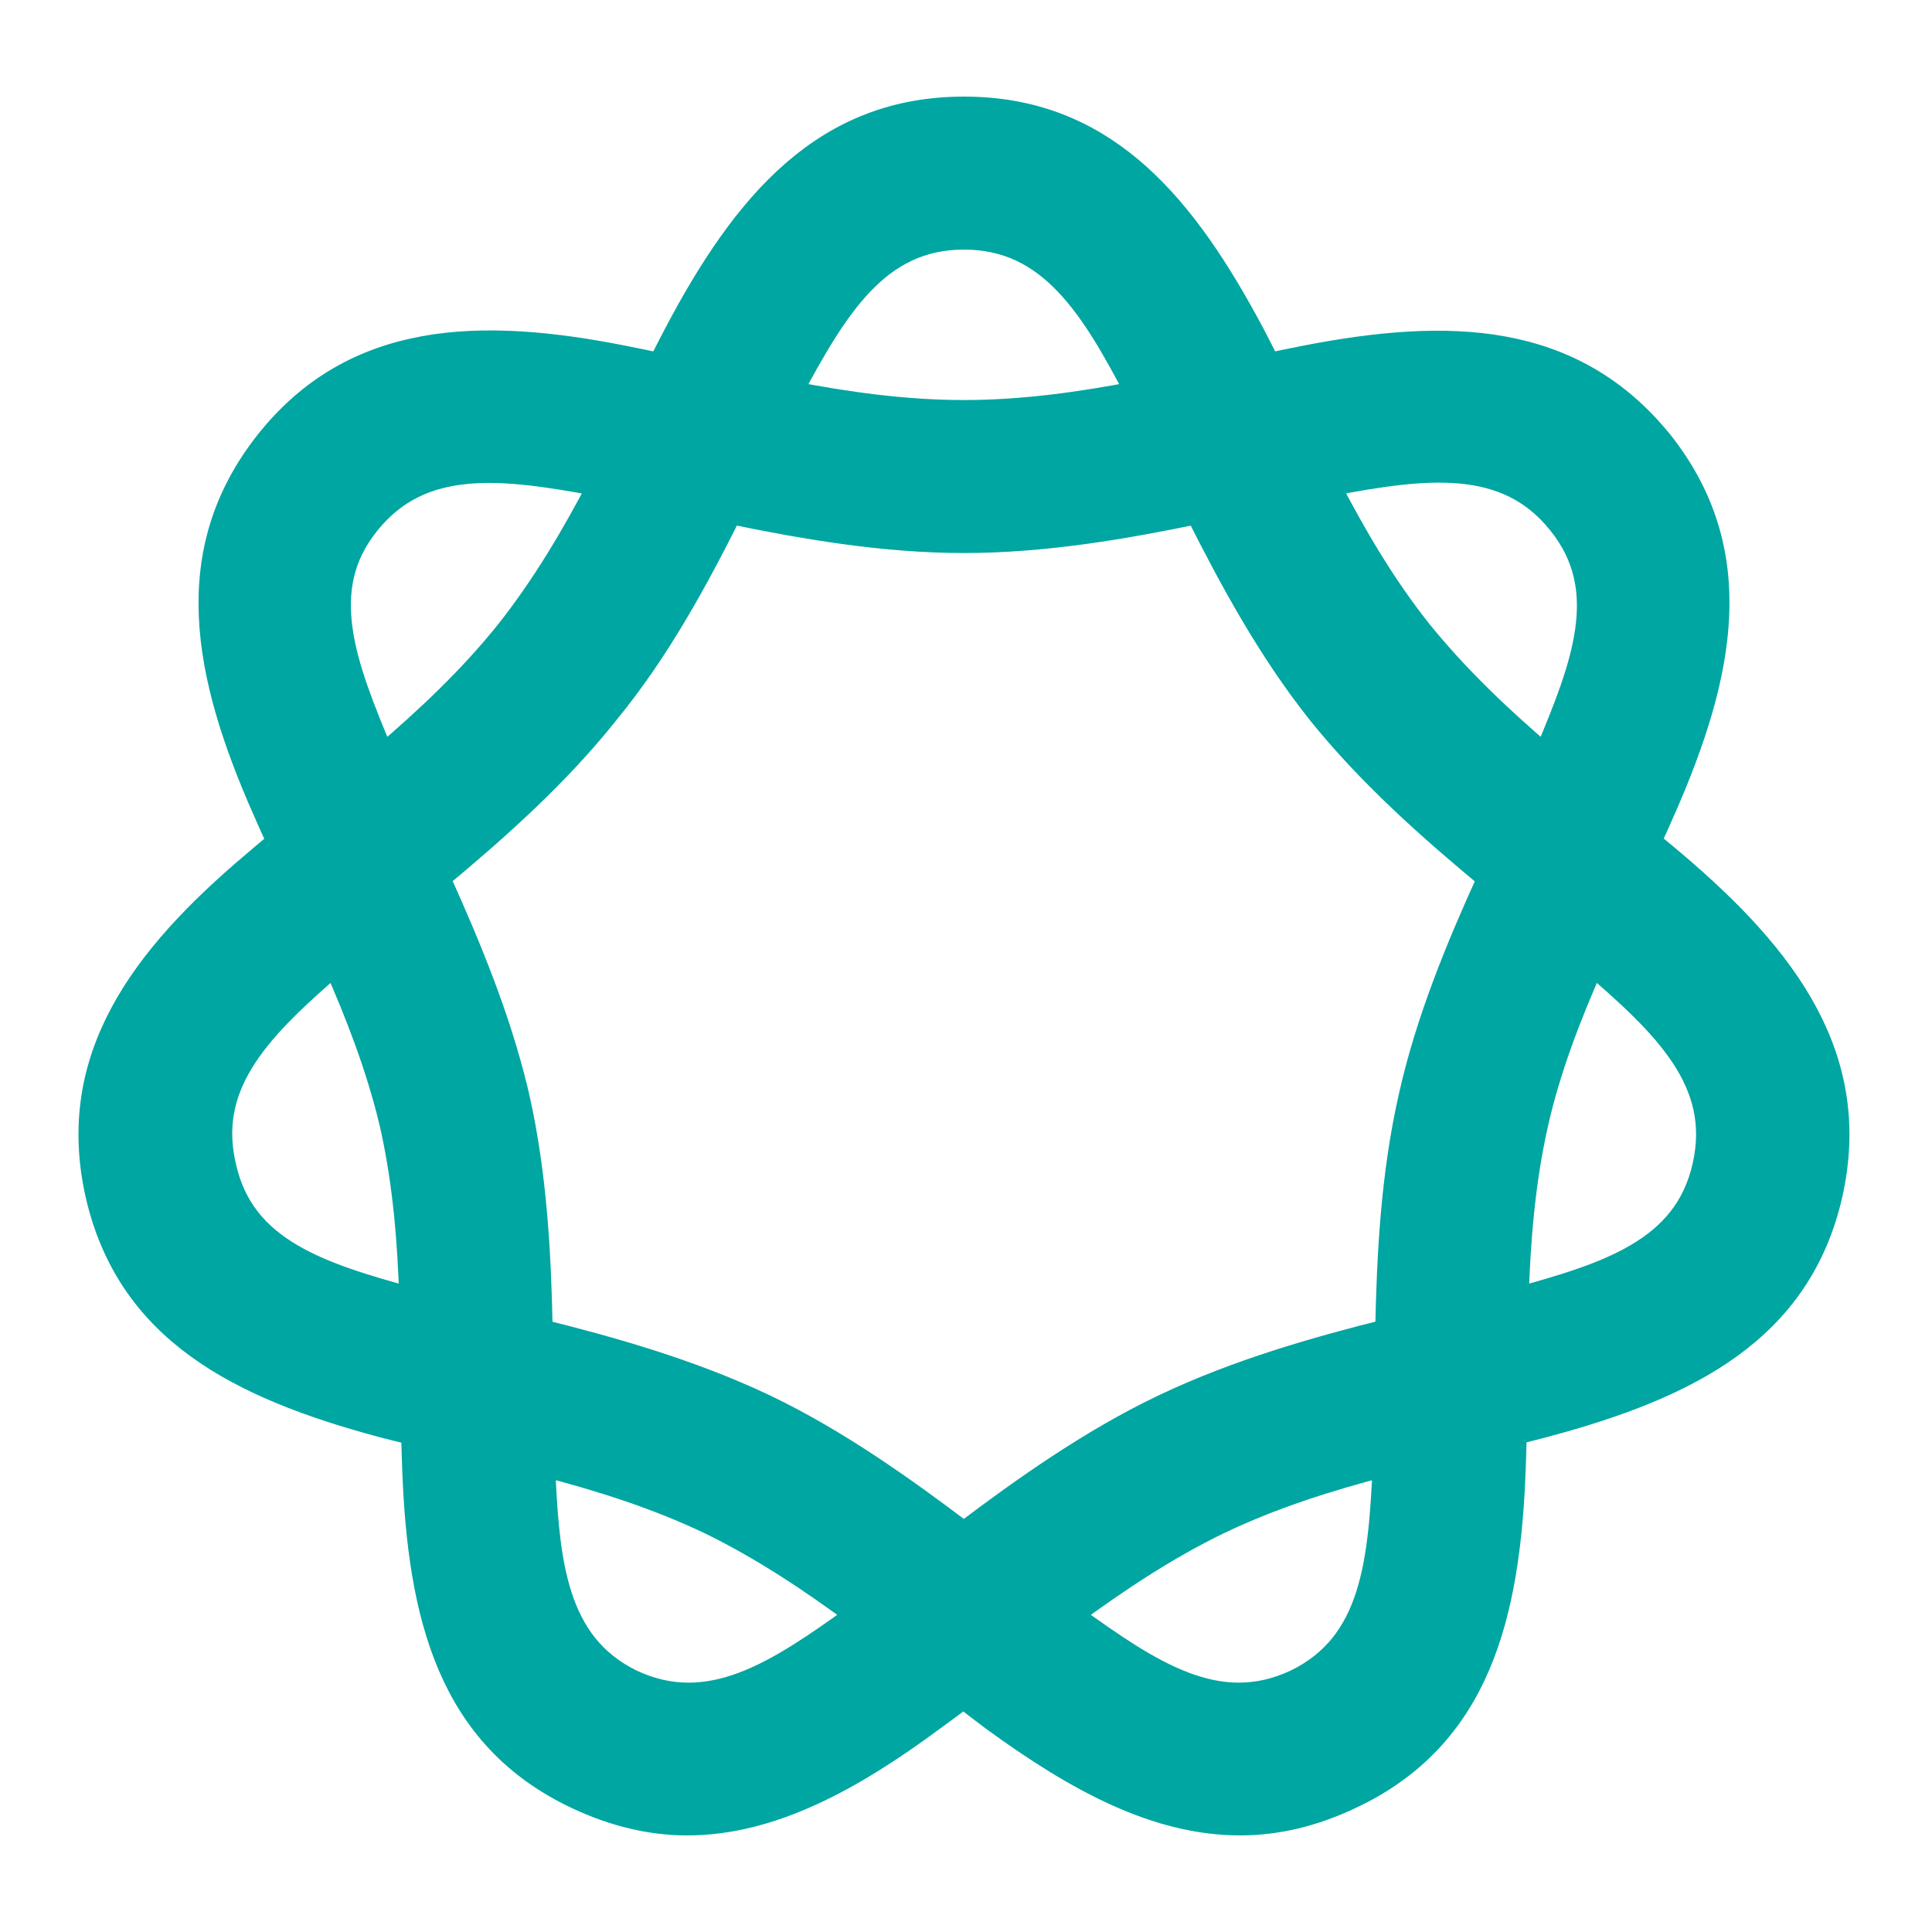
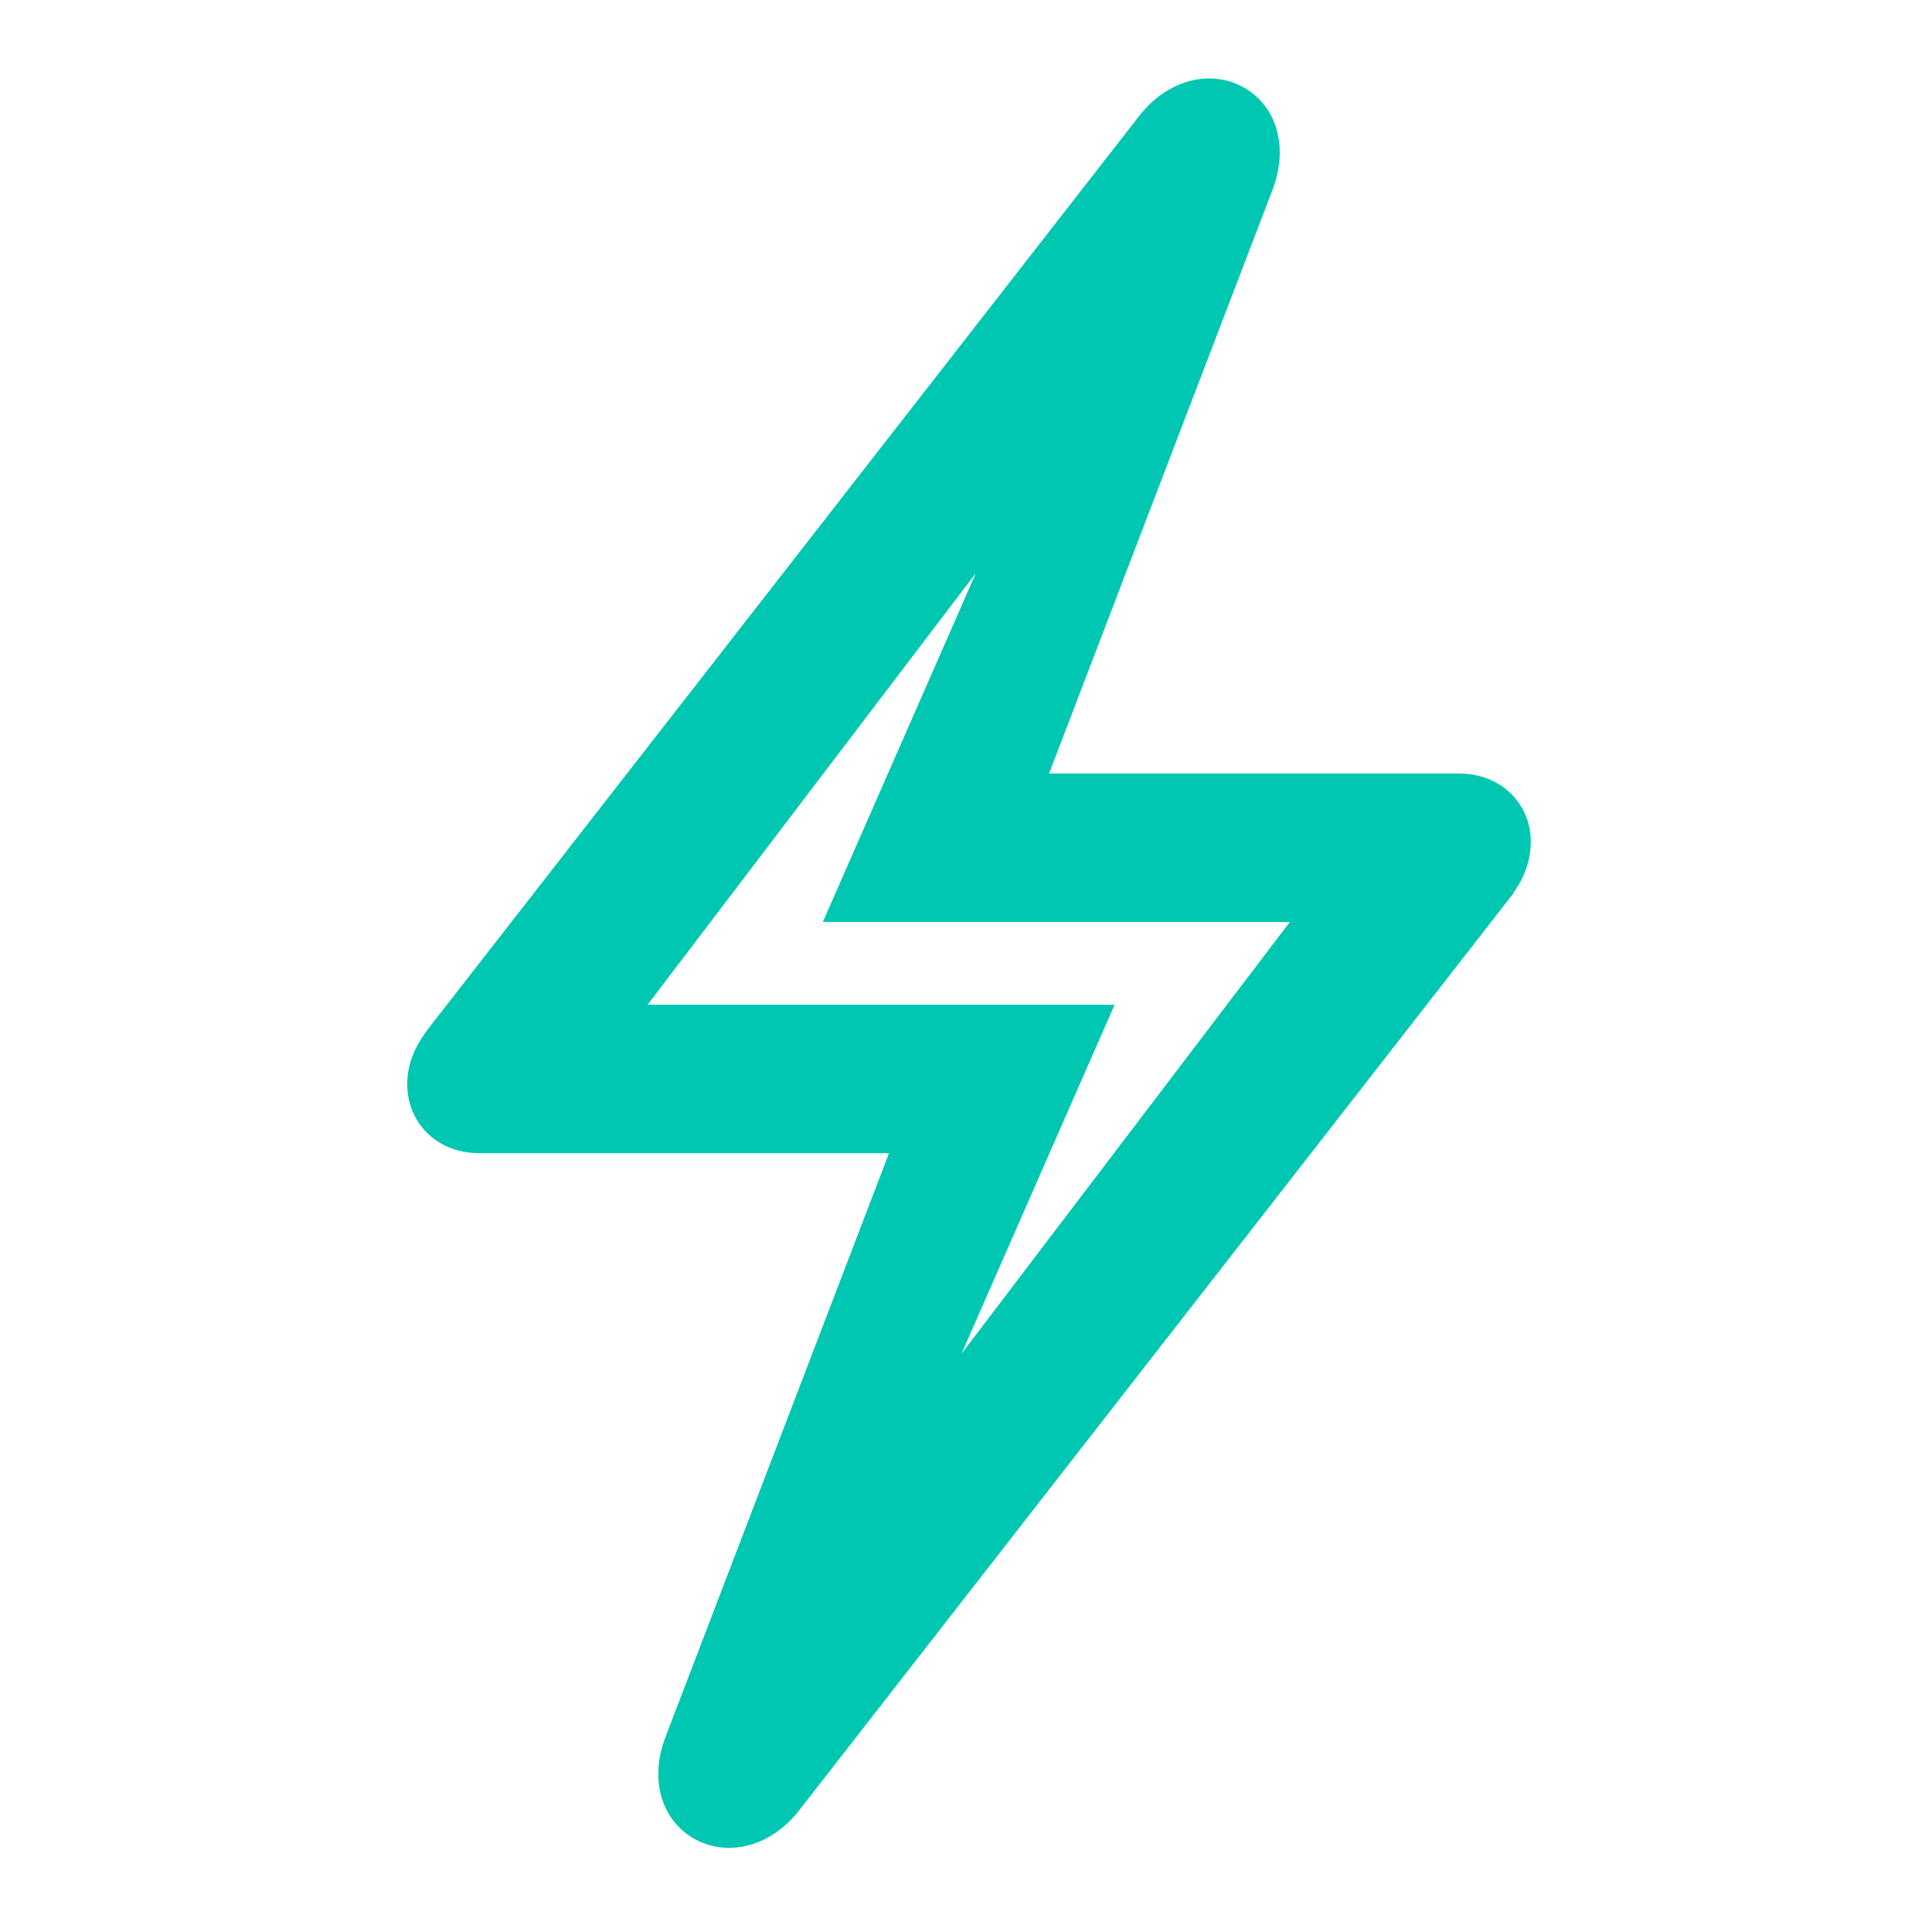
<svg xmlns="http://www.w3.org/2000/svg" width="320" height="320" viewBox="0 0 320 320" fill="none">
-   <path d="M159.661 18C182.083 18 195.122 32.685 206.389 53.297L207.474 55.31L207.479 55.319C208.367 57.011 209.242 58.73 210.113 60.469C212.064 60.054 213.995 59.654 215.907 59.282C239.959 54.551 260.5 55.147 275.157 73.314L275.165 73.322L275.172 73.331C289.43 91.412 285.38 111.595 275.63 133.855L275.631 133.856C274.824 135.709 273.978 137.574 273.11 139.454C274.07 140.244 275.023 141.03 275.964 141.817L277.245 142.896C295.979 158.771 308.241 175.344 303.18 197.863L303.179 197.872C298.01 220.408 279.711 229.7 255.697 236.097C254.112 236.519 252.503 236.924 250.877 237.326C250.84 239.261 250.79 241.173 250.715 243.061C249.828 267.766 244.791 287.672 223.806 297.596L223.805 297.595C217.595 300.546 211.525 302 205.414 302C191.509 302 178.325 294.796 164.558 284.766L164.548 284.758L164.537 284.75C162.892 283.519 161.237 282.251 159.567 280.96C157.896 282.223 156.235 283.459 154.581 284.657C140.9 294.795 127.62 302 113.812 302C107.8 302 101.629 300.548 95.416 297.594C74.531 287.668 69.494 267.764 68.607 243.061C68.533 241.189 68.483 239.293 68.446 237.375C66.728 236.958 65.025 236.537 63.343 236.1L63.327 236.096C39.503 229.697 21.312 220.402 16.145 197.872L16.143 197.863C11.081 175.343 23.346 158.769 42.179 142.894C43.502 141.757 44.852 140.625 46.222 139.488C45.352 137.596 44.503 135.72 43.691 133.856V133.855C33.938 111.687 29.895 91.408 44.25 73.232L44.253 73.228C58.62 55.139 79.376 54.455 103.524 59.284H103.523C105.43 59.657 107.356 60.059 109.302 60.475C110.176 58.734 111.053 57.013 111.942 55.319L111.944 55.316C123.371 33.646 136.615 18 159.661 18ZM89.945 242.698L90.082 245.646C90.425 252.458 90.982 258.805 92.741 264.277C94.716 270.419 98.174 275.359 104.581 278.502C111.096 281.554 117.108 281.175 123.111 278.914C129.227 276.61 135.235 272.393 141.646 267.807C141.79 267.7 141.933 267.592 142.077 267.484C134.455 261.85 126.417 256.471 117.748 252.23C108.652 247.878 99.242 244.948 89.939 242.535C89.941 242.59 89.943 242.644 89.945 242.698ZM229.383 242.537C220.123 244.949 210.72 247.878 201.676 252.229C192.963 256.468 184.916 261.856 177.271 267.481C177.374 267.558 177.477 267.634 177.58 267.71C184.043 272.348 190.05 276.588 196.154 278.903C202.139 281.173 208.122 281.553 214.634 278.506C221.096 275.363 224.557 270.422 226.532 264.277C228.544 258.02 228.983 250.625 229.378 242.686C229.38 242.636 229.381 242.587 229.383 242.537ZM120.954 84.794C115.332 96.013 109.037 107.636 100.683 117.84C92.426 128.269 82.357 137.211 72.538 145.383C77.596 156.567 82.493 168.378 85.455 180.633L85.682 181.59L85.685 181.602C88.627 194.597 89.299 207.905 89.545 220.489C101.606 223.495 114.256 227.1 126.206 232.711L127.118 233.145L127.125 233.147C138.739 238.771 149.556 246.452 159.638 254.076C169.735 246.451 180.673 238.745 192.299 233.146L193.207 232.713C205.026 227.138 217.774 223.47 229.777 220.468C230.024 207.903 230.697 194.63 233.636 181.707C236.447 169.055 241.492 156.896 246.716 145.42C236.908 137.276 226.83 128.376 218.452 117.95L218.444 117.939C210.224 107.572 203.948 95.98 198.32 84.804C185.999 87.348 172.886 89.6 159.661 89.6C146.419 89.6 133.29 87.342 120.954 84.794ZM55.483 159.503C49.543 164.667 44.146 169.549 40.608 174.937C37.212 180.109 35.575 185.683 36.947 192.402L37.09 193.057L37.093 193.069L37.096 193.083C38.622 200.13 42.593 204.603 48.102 207.879C53.611 211.154 60.569 213.182 68.135 215.259C67.843 205.784 67.096 196.075 64.936 186.417L64.723 185.524C62.526 176.473 59.159 167.827 55.483 159.503ZM263.753 159.513C259.939 168.084 256.482 176.984 254.391 186.298L254.392 186.299C252.227 196.016 251.478 205.762 251.187 215.259C258.752 213.183 265.712 211.154 271.233 207.878C276.758 204.6 280.756 200.122 282.328 193.07V193.068C283.902 186.053 282.248 180.284 278.717 174.941C275.156 169.555 269.737 164.673 263.753 159.513ZM98.944 80.16C91.12 78.733 83.846 77.546 77.344 78.153C70.954 78.75 65.398 81.072 60.901 86.693L60.898 86.698C56.468 92.201 55.525 98.052 56.421 104.366C57.333 110.799 60.131 117.58 63.144 124.839C63.22 125.012 63.296 125.184 63.373 125.357C70.695 119.112 77.893 112.372 84.132 104.573C90.211 96.865 95.062 88.568 99.413 80.252C99.257 80.221 99.1 80.19 98.944 80.16ZM241.967 78.103C235.478 77.497 228.199 78.685 220.382 80.16C220.231 80.189 220.08 80.219 219.929 80.248C224.246 88.572 229.051 96.848 235.088 104.469C241.386 112.28 248.603 119.062 255.953 125.345C256.033 125.165 256.114 124.985 256.193 124.806C259.199 117.61 261.99 110.84 262.889 104.395C263.773 98.058 262.808 92.157 258.328 86.602L258.322 86.595C253.875 81.024 248.344 78.7 241.967 78.103ZM159.661 39.341C152.468 39.341 147.209 42.225 142.771 46.846C138.252 51.552 134.648 57.992 130.855 65.035C130.847 65.051 130.838 65.066 130.83 65.081C140.144 66.881 149.78 68.259 159.661 68.259C169.471 68.259 179.084 66.888 188.4 65.094C188.388 65.07 188.376 65.047 188.363 65.023L188.359 65.016C184.672 57.984 181.091 51.547 176.576 46.846C172.141 42.227 166.857 39.341 159.661 39.341Z" fill="#00A6A1" stroke="#00A6A1" stroke-width="4" />
+   <path d="M190.179 20.54C194.362 15.119 200.296 13.755 204.768 16.089C209.302 18.456 211.388 24.111 208.905 30.714L208.901 30.726L170.845 130.123H241.708C247.465 130.123 251.548 134.165 251.548 139.46C251.548 142.7 250.155 145.438 248.009 148.126L248.01 148.127L130.82 298.583C126.629 303.964 120.693 305.288 116.231 302.959C111.704 300.596 109.606 294.968 112.096 288.403L112.098 288.397L150.155 188.999H79.392C76.526 188.999 74.023 188.036 72.226 186.304C70.427 184.57 69.452 182.179 69.452 179.562C69.452 176.297 70.867 173.649 73.006 170.976L190.179 20.54ZM103.226 168.416H181.552L180.321 171.22L150.678 238.794L217.673 150.707H139.348L140.577 147.903L170.22 80.328L103.226 168.416Z" fill="#00C7B2" stroke="#00C7B2" stroke-width="4" />
</svg>
